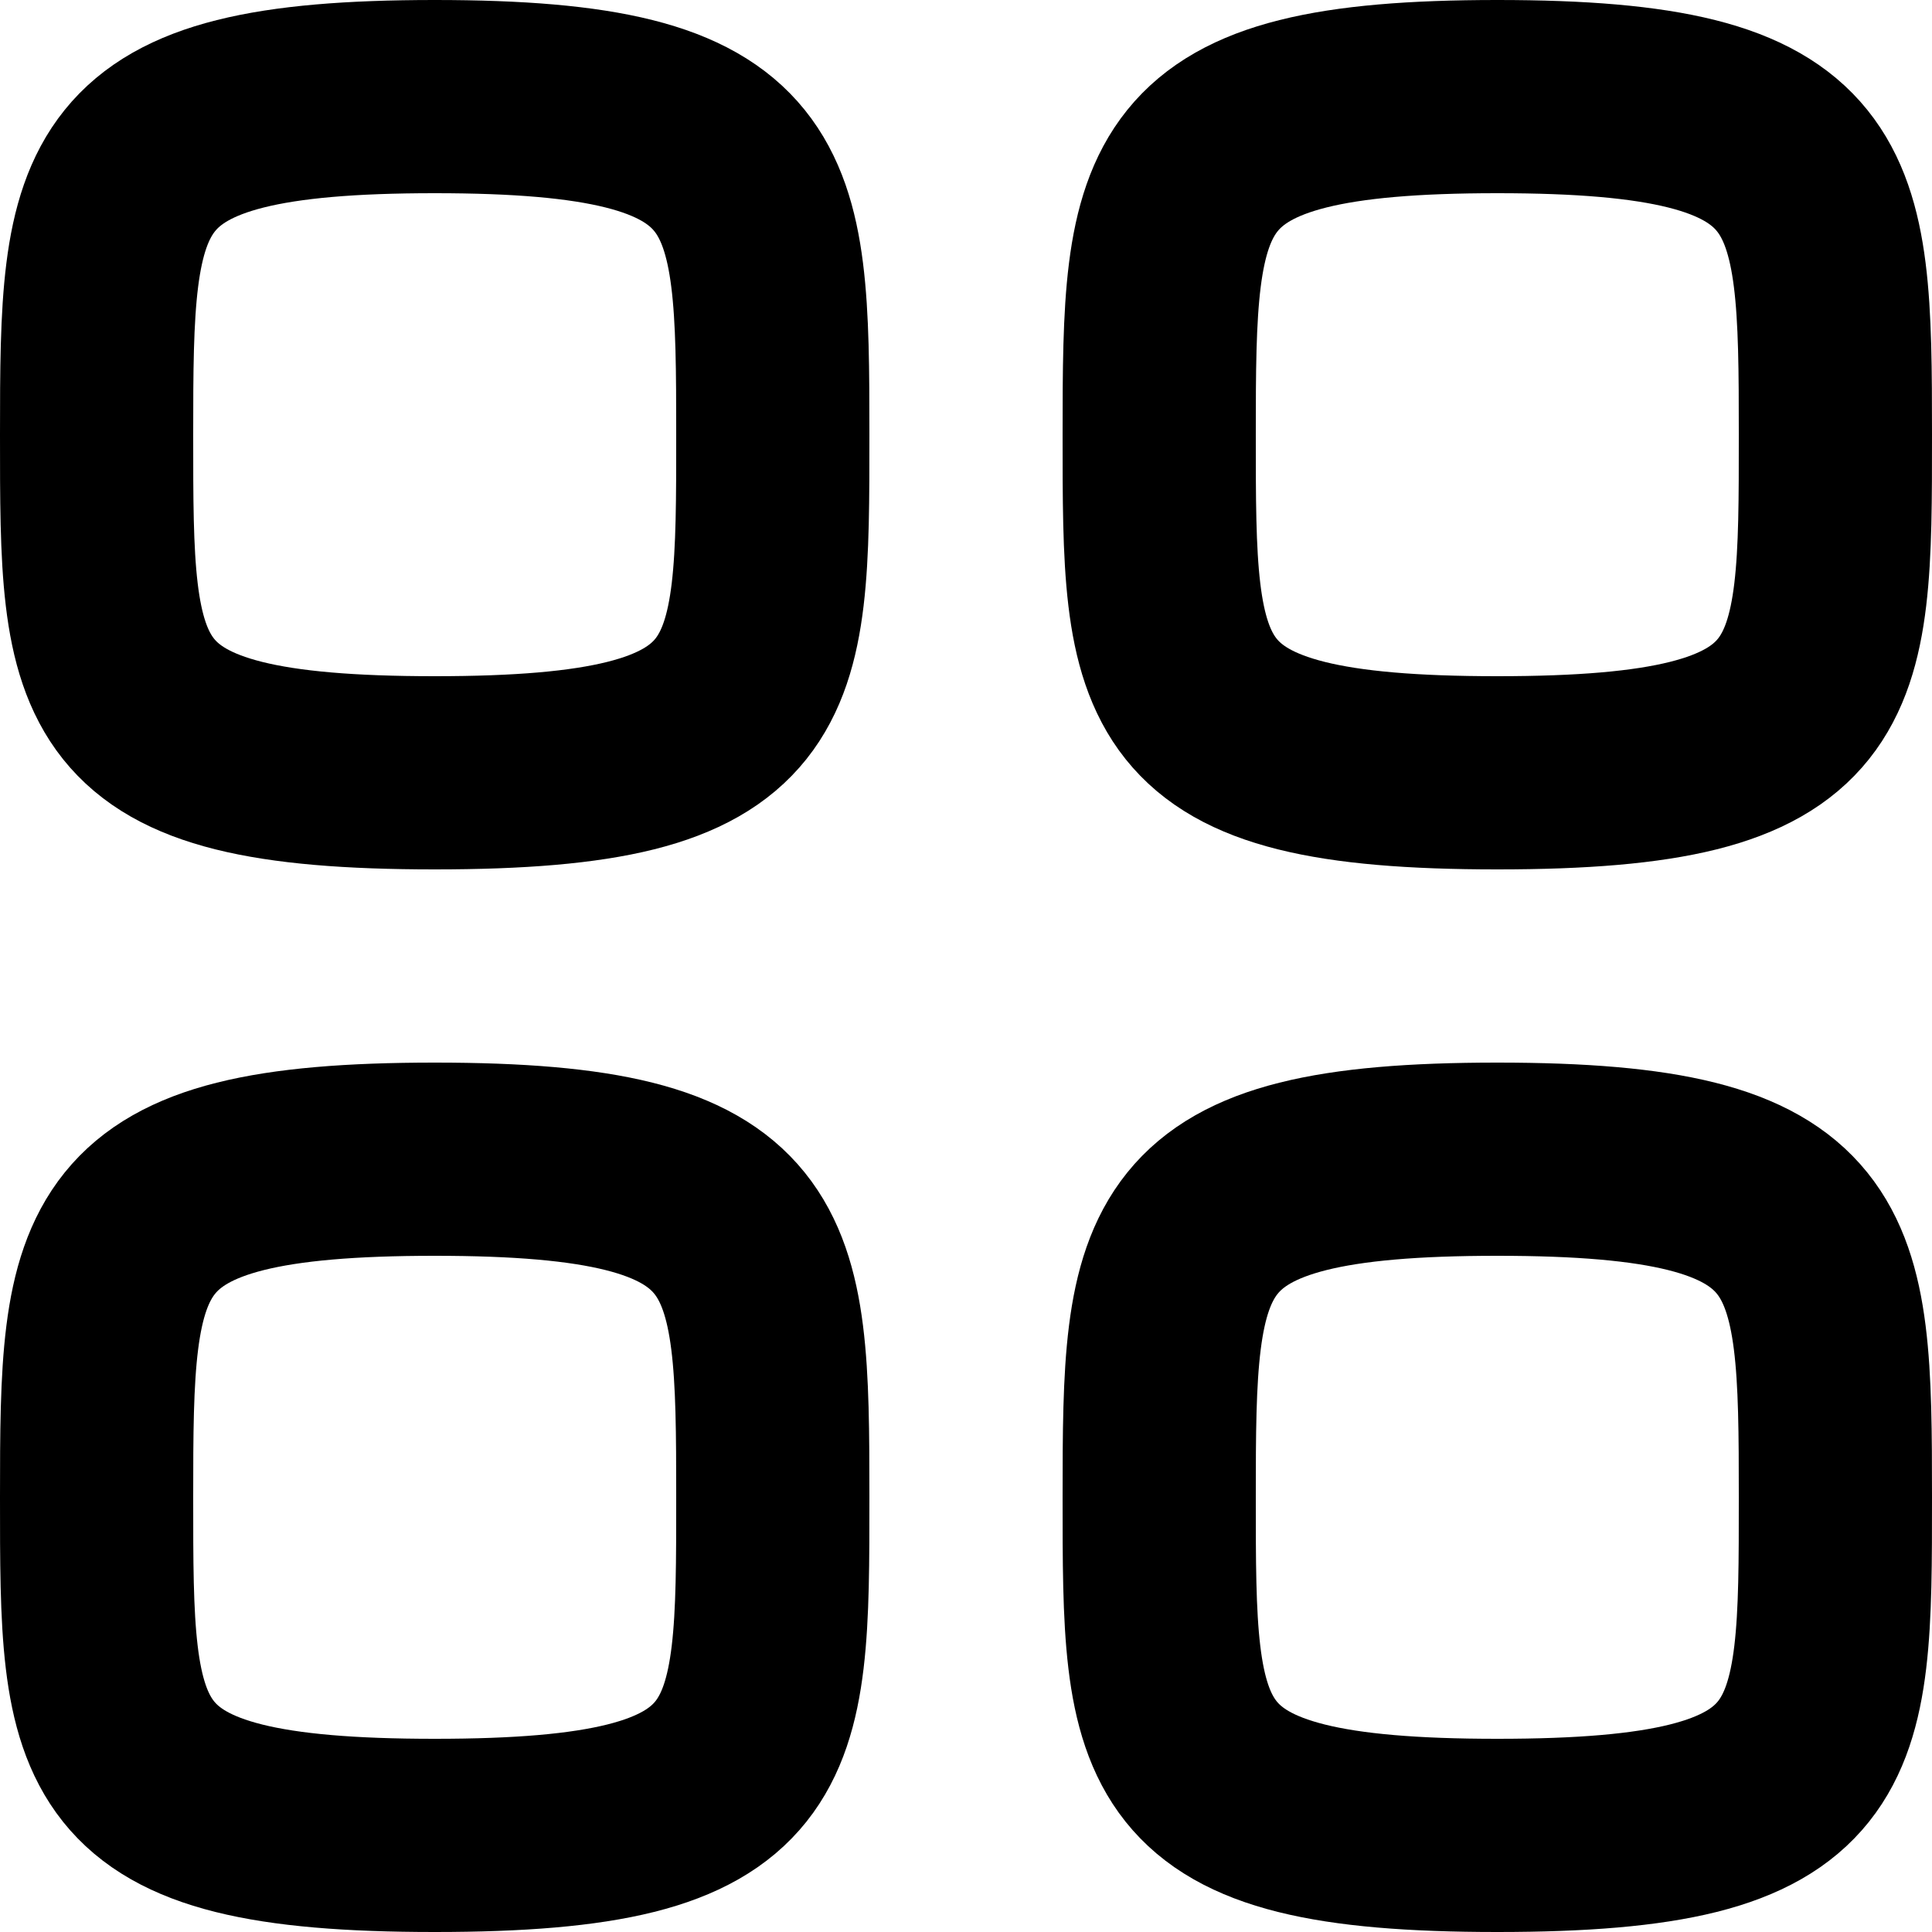
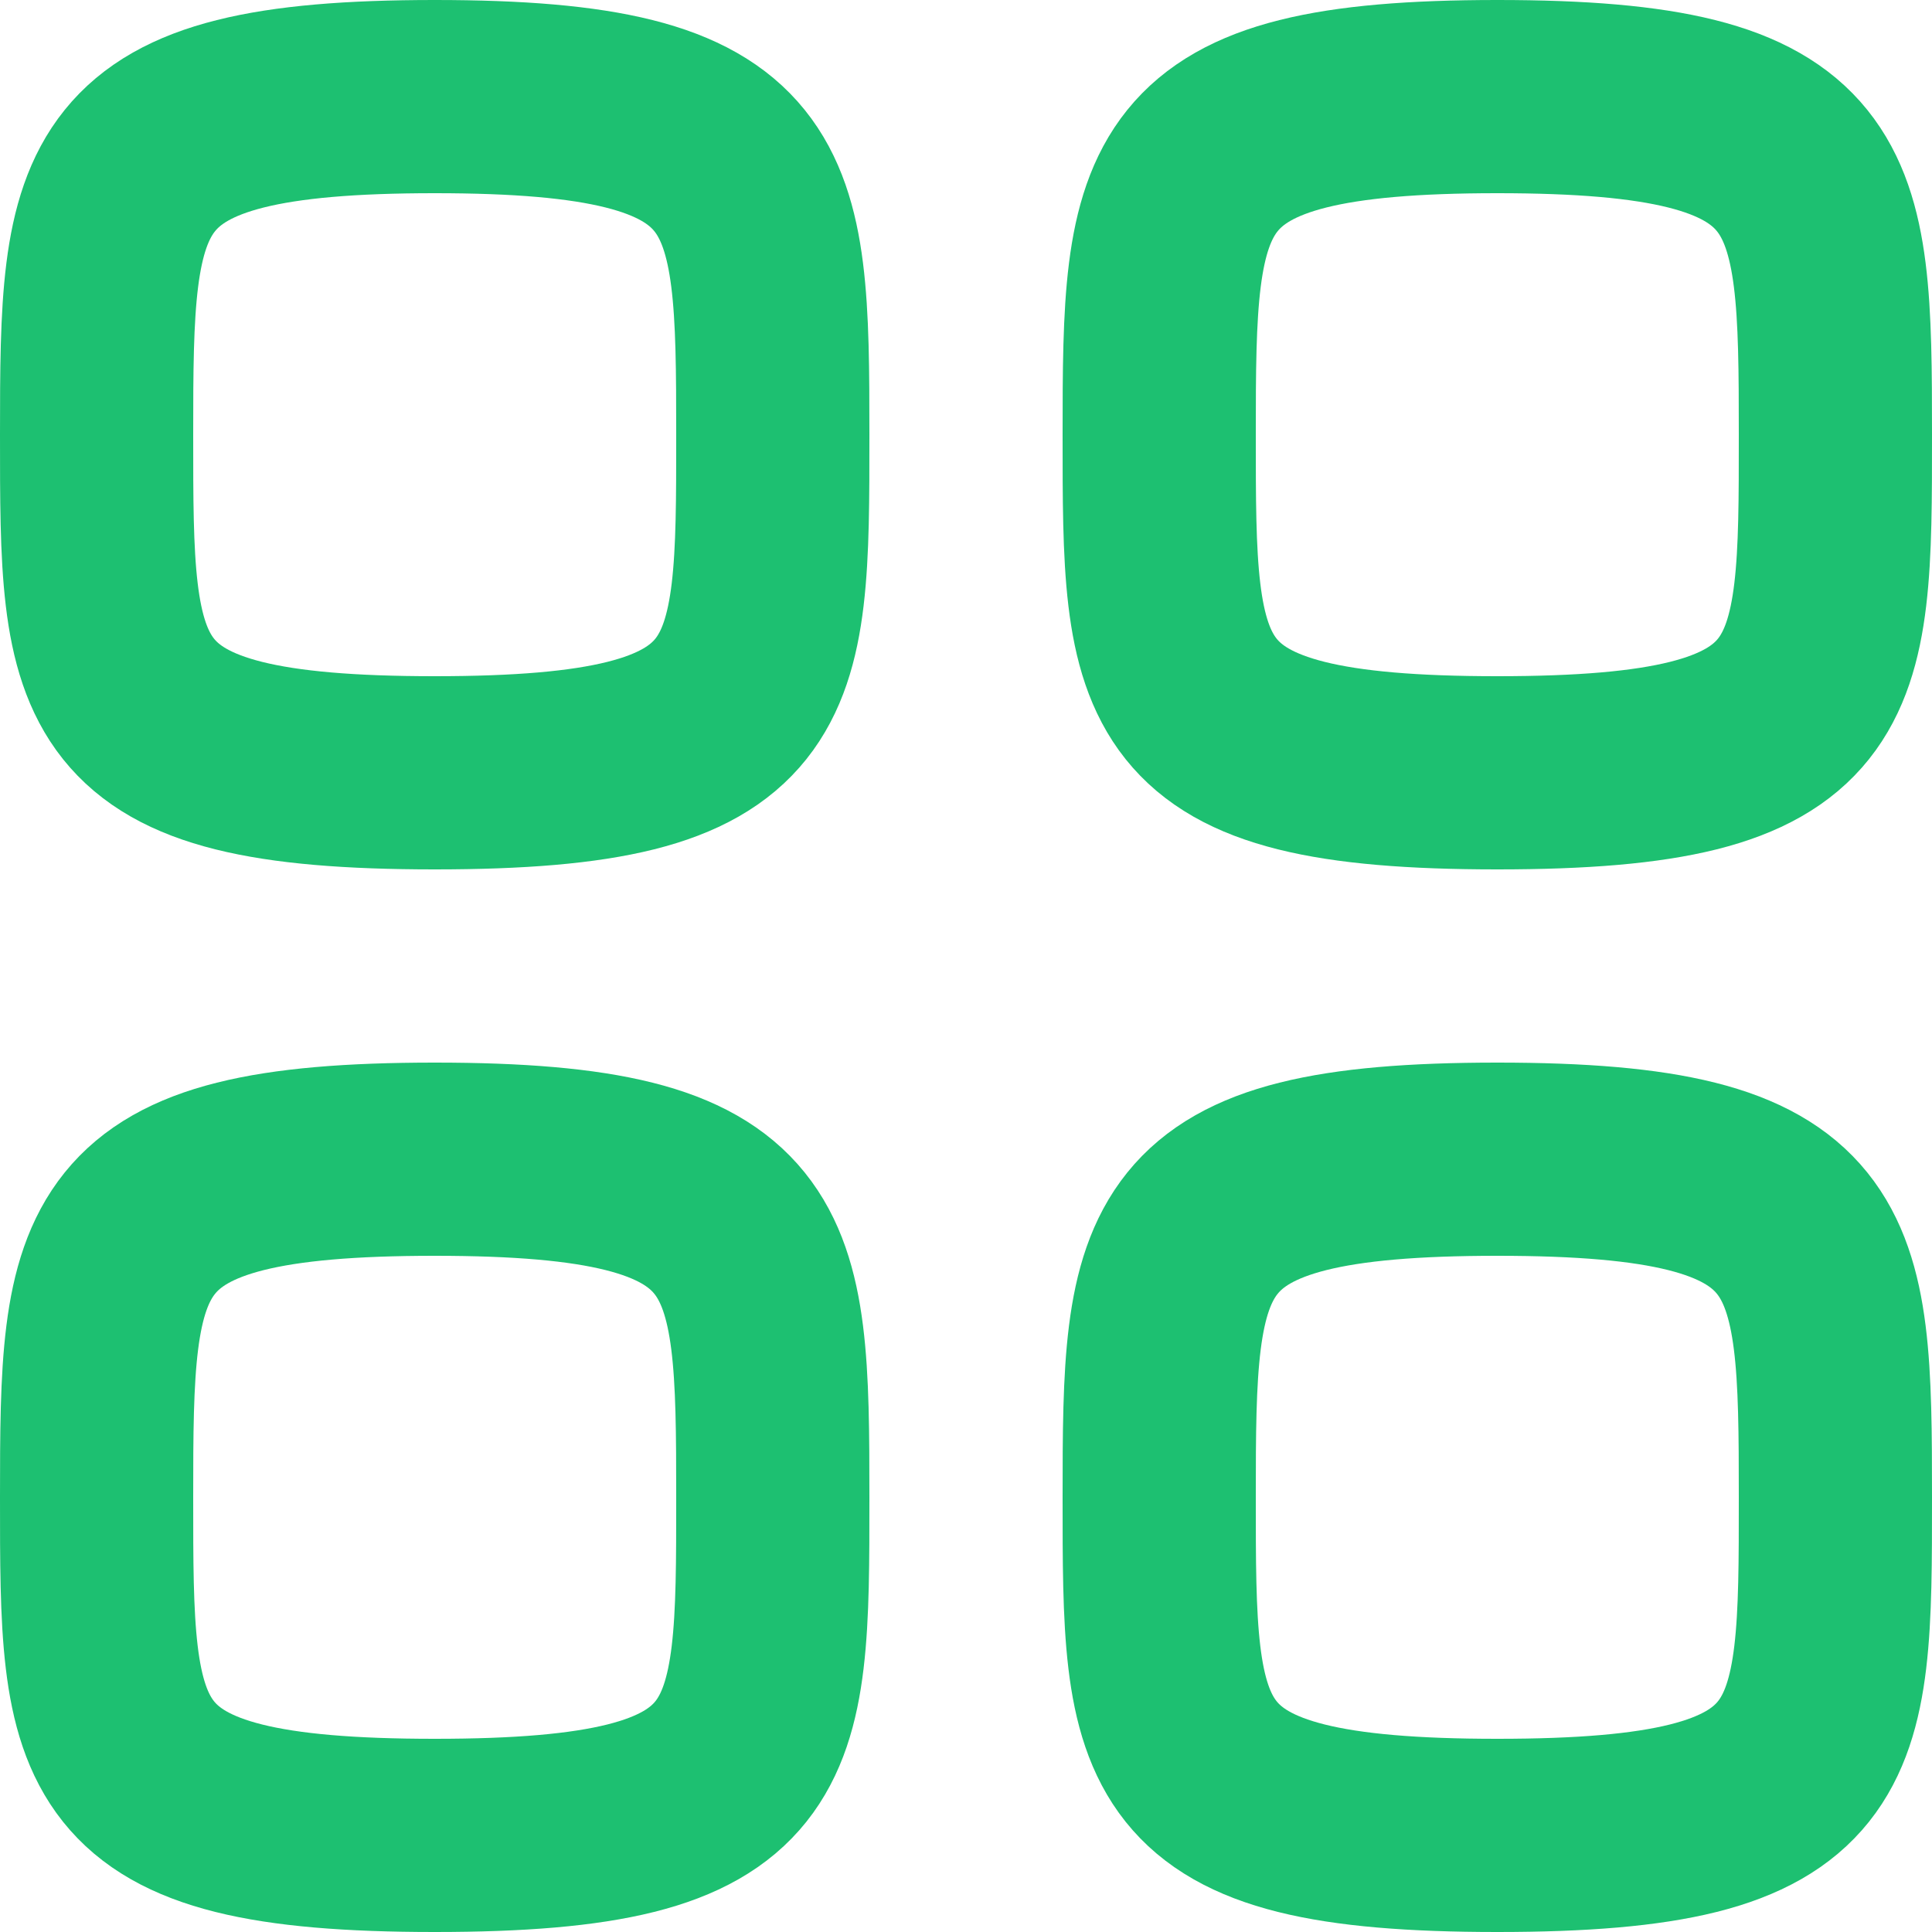
<svg xmlns="http://www.w3.org/2000/svg" width="20" height="20" viewBox="0 0 20 20" fill="none">
-   <path fill-rule="evenodd" clip-rule="evenodd" d="M1 4.5C1 1.875 1.028 1 4.5 1C7.972 1 8 1.875 8 4.5C8 7.125 8.011 8 4.5 8C0.989 8 1 7.125 1 4.5Z" stroke="#000000" stroke-width="2" stroke-linecap="round" stroke-linejoin="round" />
-   <path fill-rule="evenodd" clip-rule="evenodd" d="M12 4.5C12 1.875 12.028 1 15.5 1C18.972 1 19 1.875 19 4.5C19 7.125 19.011 8 15.5 8C11.989 8 12 7.125 12 4.5Z" stroke="#000000" stroke-width="2" stroke-linecap="round" stroke-linejoin="round" />
-   <path fill-rule="evenodd" clip-rule="evenodd" d="M1 15.5C1 12.875 1.028 12 4.5 12C7.972 12 8 12.875 8 15.5C8 18.125 8.011 19 4.5 19C0.989 19 1 18.125 1 15.5Z" stroke="#000000" stroke-width="2" stroke-linecap="round" stroke-linejoin="round" />
-   <path fill-rule="evenodd" clip-rule="evenodd" d="M12 15.5C12 12.875 12.028 12 15.5 12C18.972 12 19 12.875 19 15.5C19 18.125 19.011 19 15.5 19C11.989 19 12 18.125 12 15.5Z" stroke="#000000" stroke-width="2" stroke-linecap="round" stroke-linejoin="round" />
+   <path fill-rule="evenodd" clip-rule="evenodd" d="M1 4.5C1 1.875 1.028 1 4.5 1C7.972 1 8 1.875 8 4.5C8 7.125 8.011 8 4.5 8C0.989 8 1 7.125 1 4.5Z" stroke="#1DC071" stroke-width="2" stroke-linecap="round" stroke-linejoin="round" />
+   <path fill-rule="evenodd" clip-rule="evenodd" d="M12 4.5C12 1.875 12.028 1 15.5 1C18.972 1 19 1.875 19 4.5C19 7.125 19.011 8 15.5 8C11.989 8 12 7.125 12 4.5Z" stroke="#1DC071" stroke-width="2" stroke-linecap="round" stroke-linejoin="round" />
+   <path fill-rule="evenodd" clip-rule="evenodd" d="M1 15.5C1 12.875 1.028 12 4.5 12C7.972 12 8 12.875 8 15.5C8 18.125 8.011 19 4.5 19C0.989 19 1 18.125 1 15.5Z" stroke="#1DC071" stroke-width="2" stroke-linecap="round" stroke-linejoin="round" />
+   <path fill-rule="evenodd" clip-rule="evenodd" d="M12 15.5C12 12.875 12.028 12 15.5 12C18.972 12 19 12.875 19 15.5C19 18.125 19.011 19 15.5 19C11.989 19 12 18.125 12 15.5Z" stroke="#1DC071" stroke-width="2" stroke-linecap="round" stroke-linejoin="round" />
</svg>
